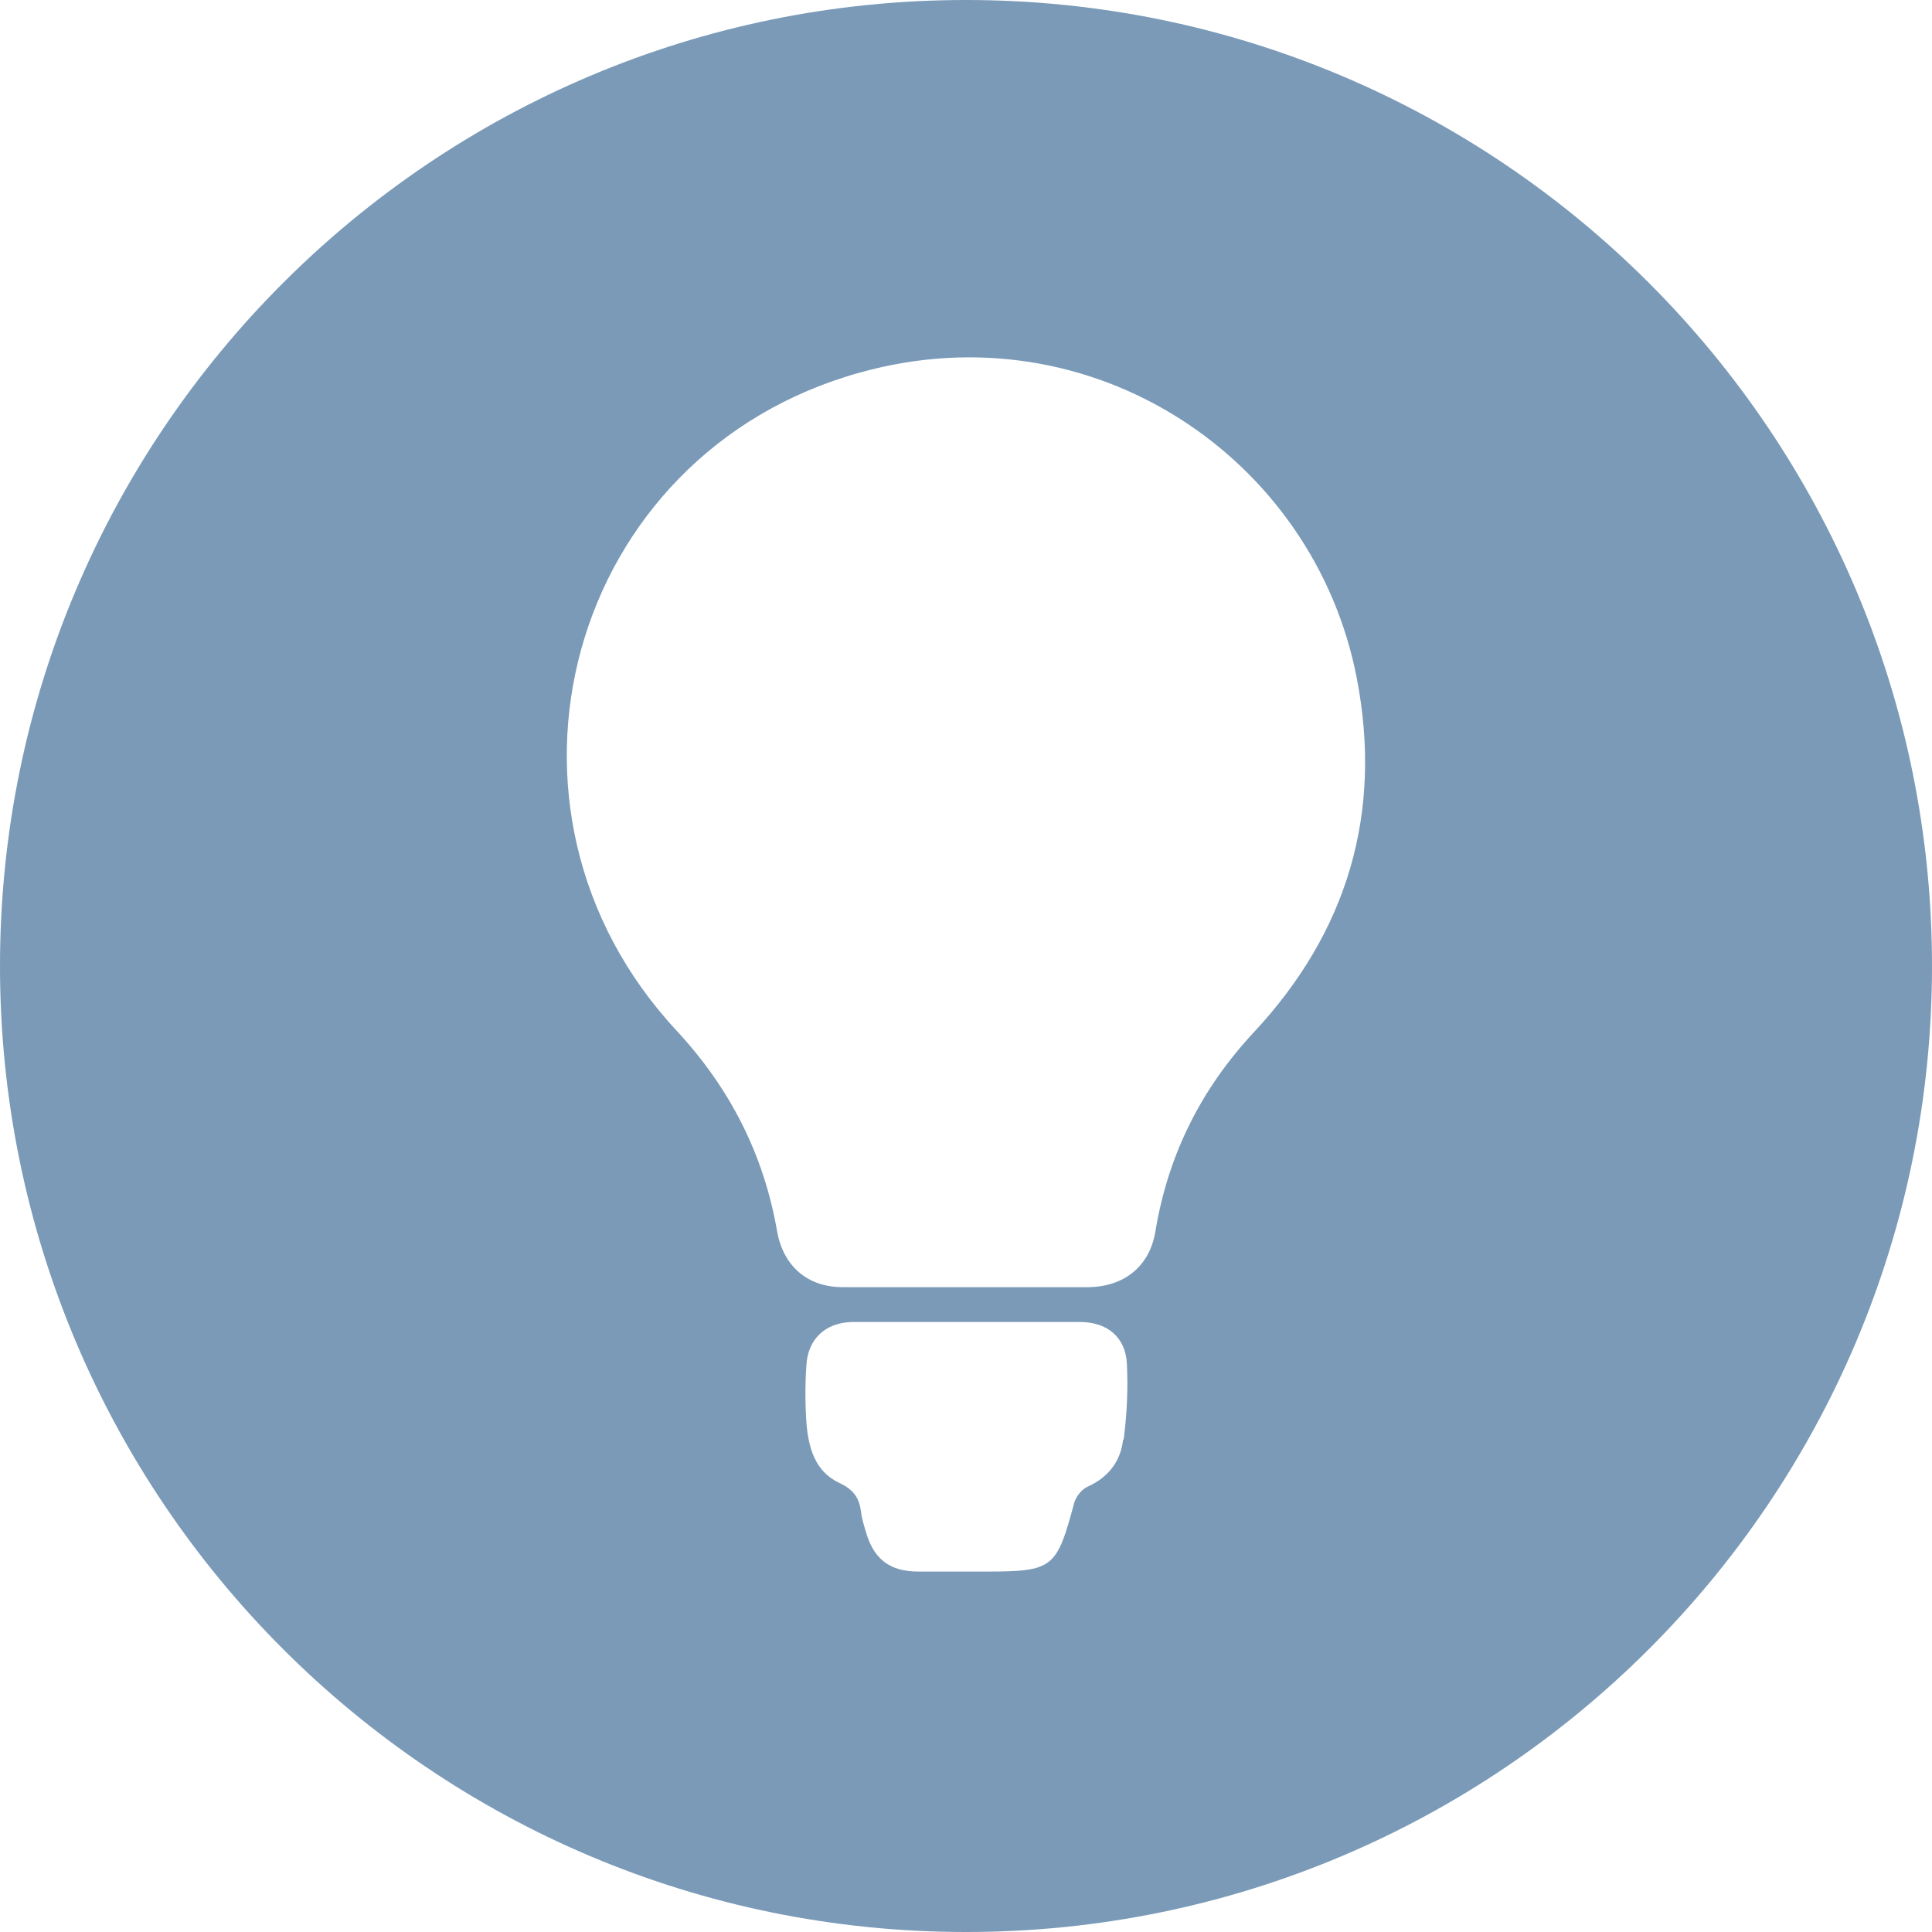
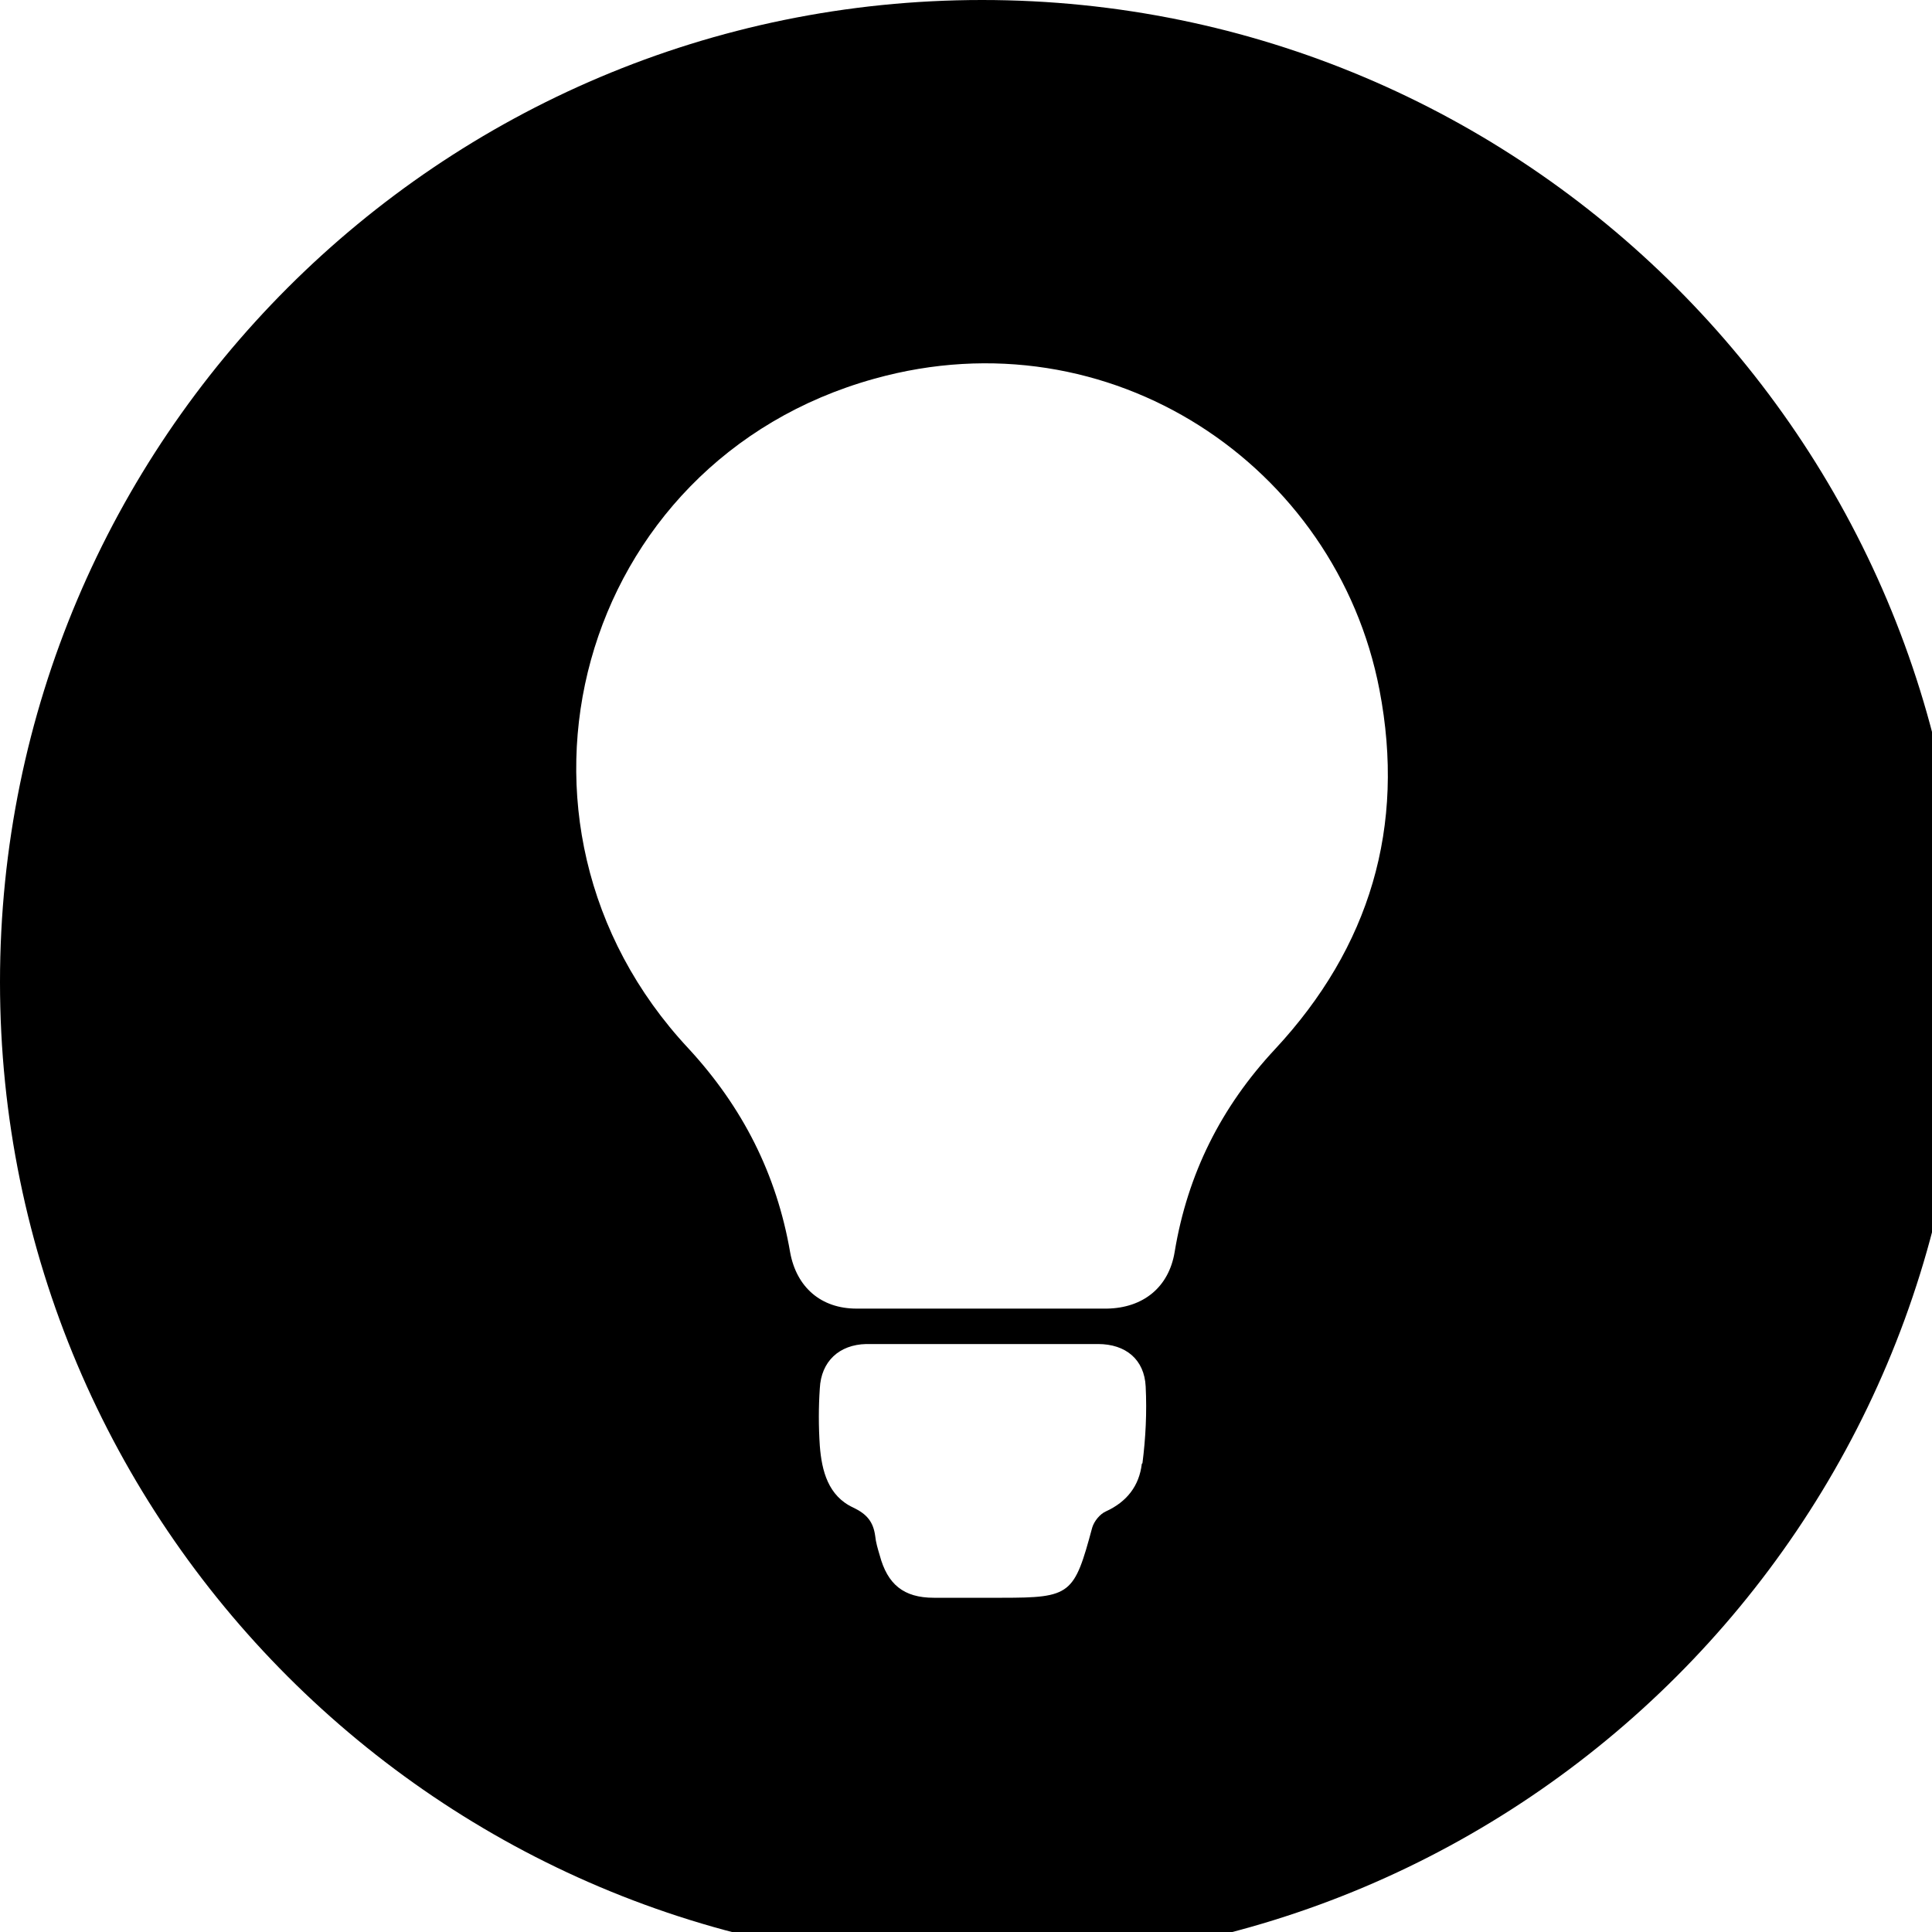
- <svg xmlns="http://www.w3.org/2000/svg" id="Ebene_2" data-name="Ebene 2" viewBox="0 0 30.5 30.5">
-   <defs>
-     <style>
-       .cls-1 {
-         fill: #7a9ab8;
-       }
-     </style>
-   </defs>
-   <g id="Ebene_1-2" data-name="Ebene 1">
-     <path class="cls-1" d="M15.25,0C6.83,0,0,6.83,0,15.25s6.83,15.25,15.25,15.25,15.25-6.83,15.25-15.25S23.67,0,15.25,0ZM17.73,22.73c-.04.34-.23.59-.56.74-.09.04-.18.15-.21.25-.28,1.04-.33,1.09-1.4,1.09-.35,0-.71,0-1.06,0-.47,0-.72-.21-.84-.66-.03-.1-.06-.2-.07-.3-.03-.22-.13-.34-.34-.44-.39-.18-.49-.57-.52-.96-.02-.3-.02-.6,0-.89.02-.42.3-.68.72-.69.6,0,1.21,0,1.81,0,.6,0,1.19,0,1.79,0,.43,0,.72.24.74.66.02.4,0,.8-.05,1.19ZM19.8,16.29c-.84.9-1.36,1.94-1.56,3.15-.09.55-.49.87-1.05.88-.64,0-1.28,0-1.93,0-.65,0-1.3,0-1.96,0-.55,0-.93-.33-1.03-.87-.21-1.22-.74-2.26-1.58-3.17-3.27-3.5-1.73-9.12,2.89-10.4,3.66-1.02,7.17,1.35,7.84,4.83.41,2.13-.15,4-1.62,5.58Z" />
-   </g>
+ <svg xmlns="http://www.w3.org/2000/svg" viewBox="0 0 30 30" width="30" height="30" fill="currentColor" aria-hidden="true">
+   <path d="M15.25,0C6.83,0,0,6.83,0,15.25s6.83,15.25,15.25,15.25,15.25-6.83,15.25-15.25S23.67,0,15.25,0ZM17.73,22.73c-.04.34-.23.59-.56.74-.09.04-.18.15-.21.25-.28,1.04-.33,1.09-1.4,1.09-.35,0-.71,0-1.06,0-.47,0-.72-.21-.84-.66-.03-.1-.06-.2-.07-.3-.03-.22-.13-.34-.34-.44-.39-.18-.49-.57-.52-.96-.02-.3-.02-.6,0-.89.02-.42.3-.68.72-.69.6,0,1.21,0,1.81,0,.6,0,1.19,0,1.79,0,.43,0,.72.24.74.66.02.4,0,.8-.05,1.19ZM19.8,16.29c-.84.9-1.36,1.94-1.56,3.15-.09.55-.49.87-1.05.88-.64,0-1.28,0-1.93,0-.65,0-1.3,0-1.96,0-.55,0-.93-.33-1.03-.87-.21-1.22-.74-2.26-1.58-3.17-3.27-3.5-1.73-9.12,2.89-10.4,3.66-1.02,7.17,1.35,7.84,4.83.41,2.13-.15,4-1.62,5.58Z" />
</svg>
